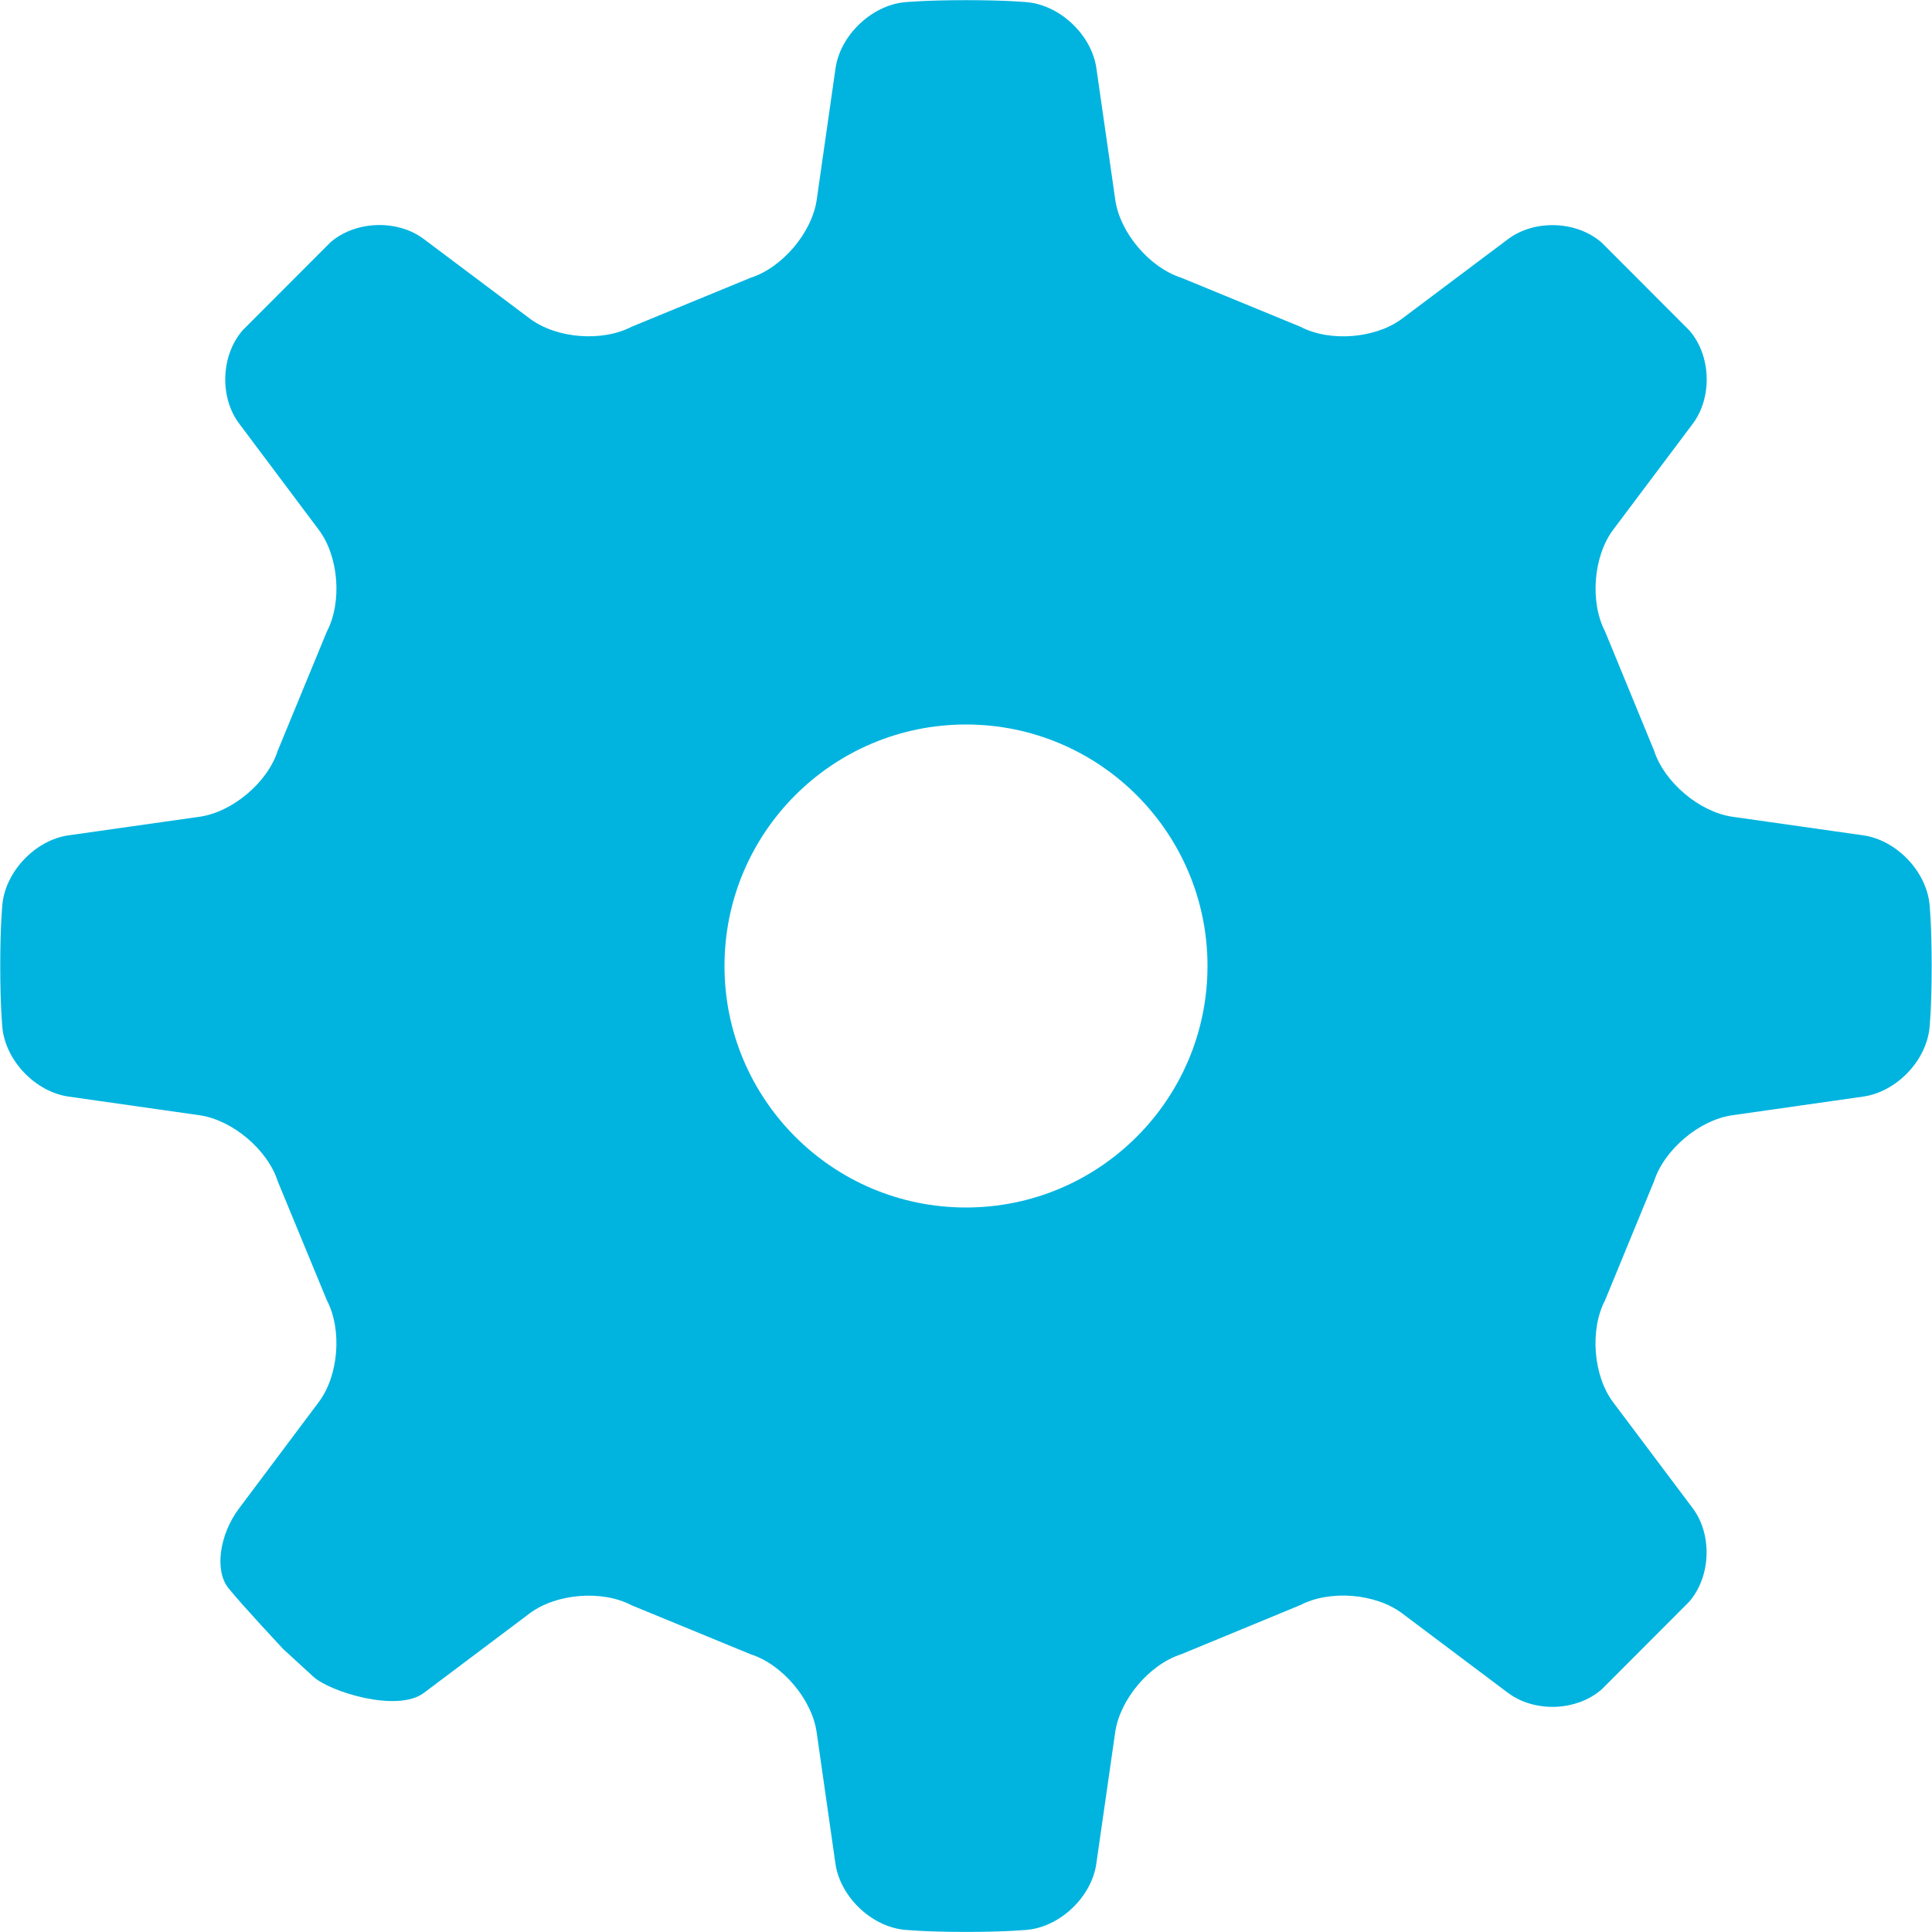
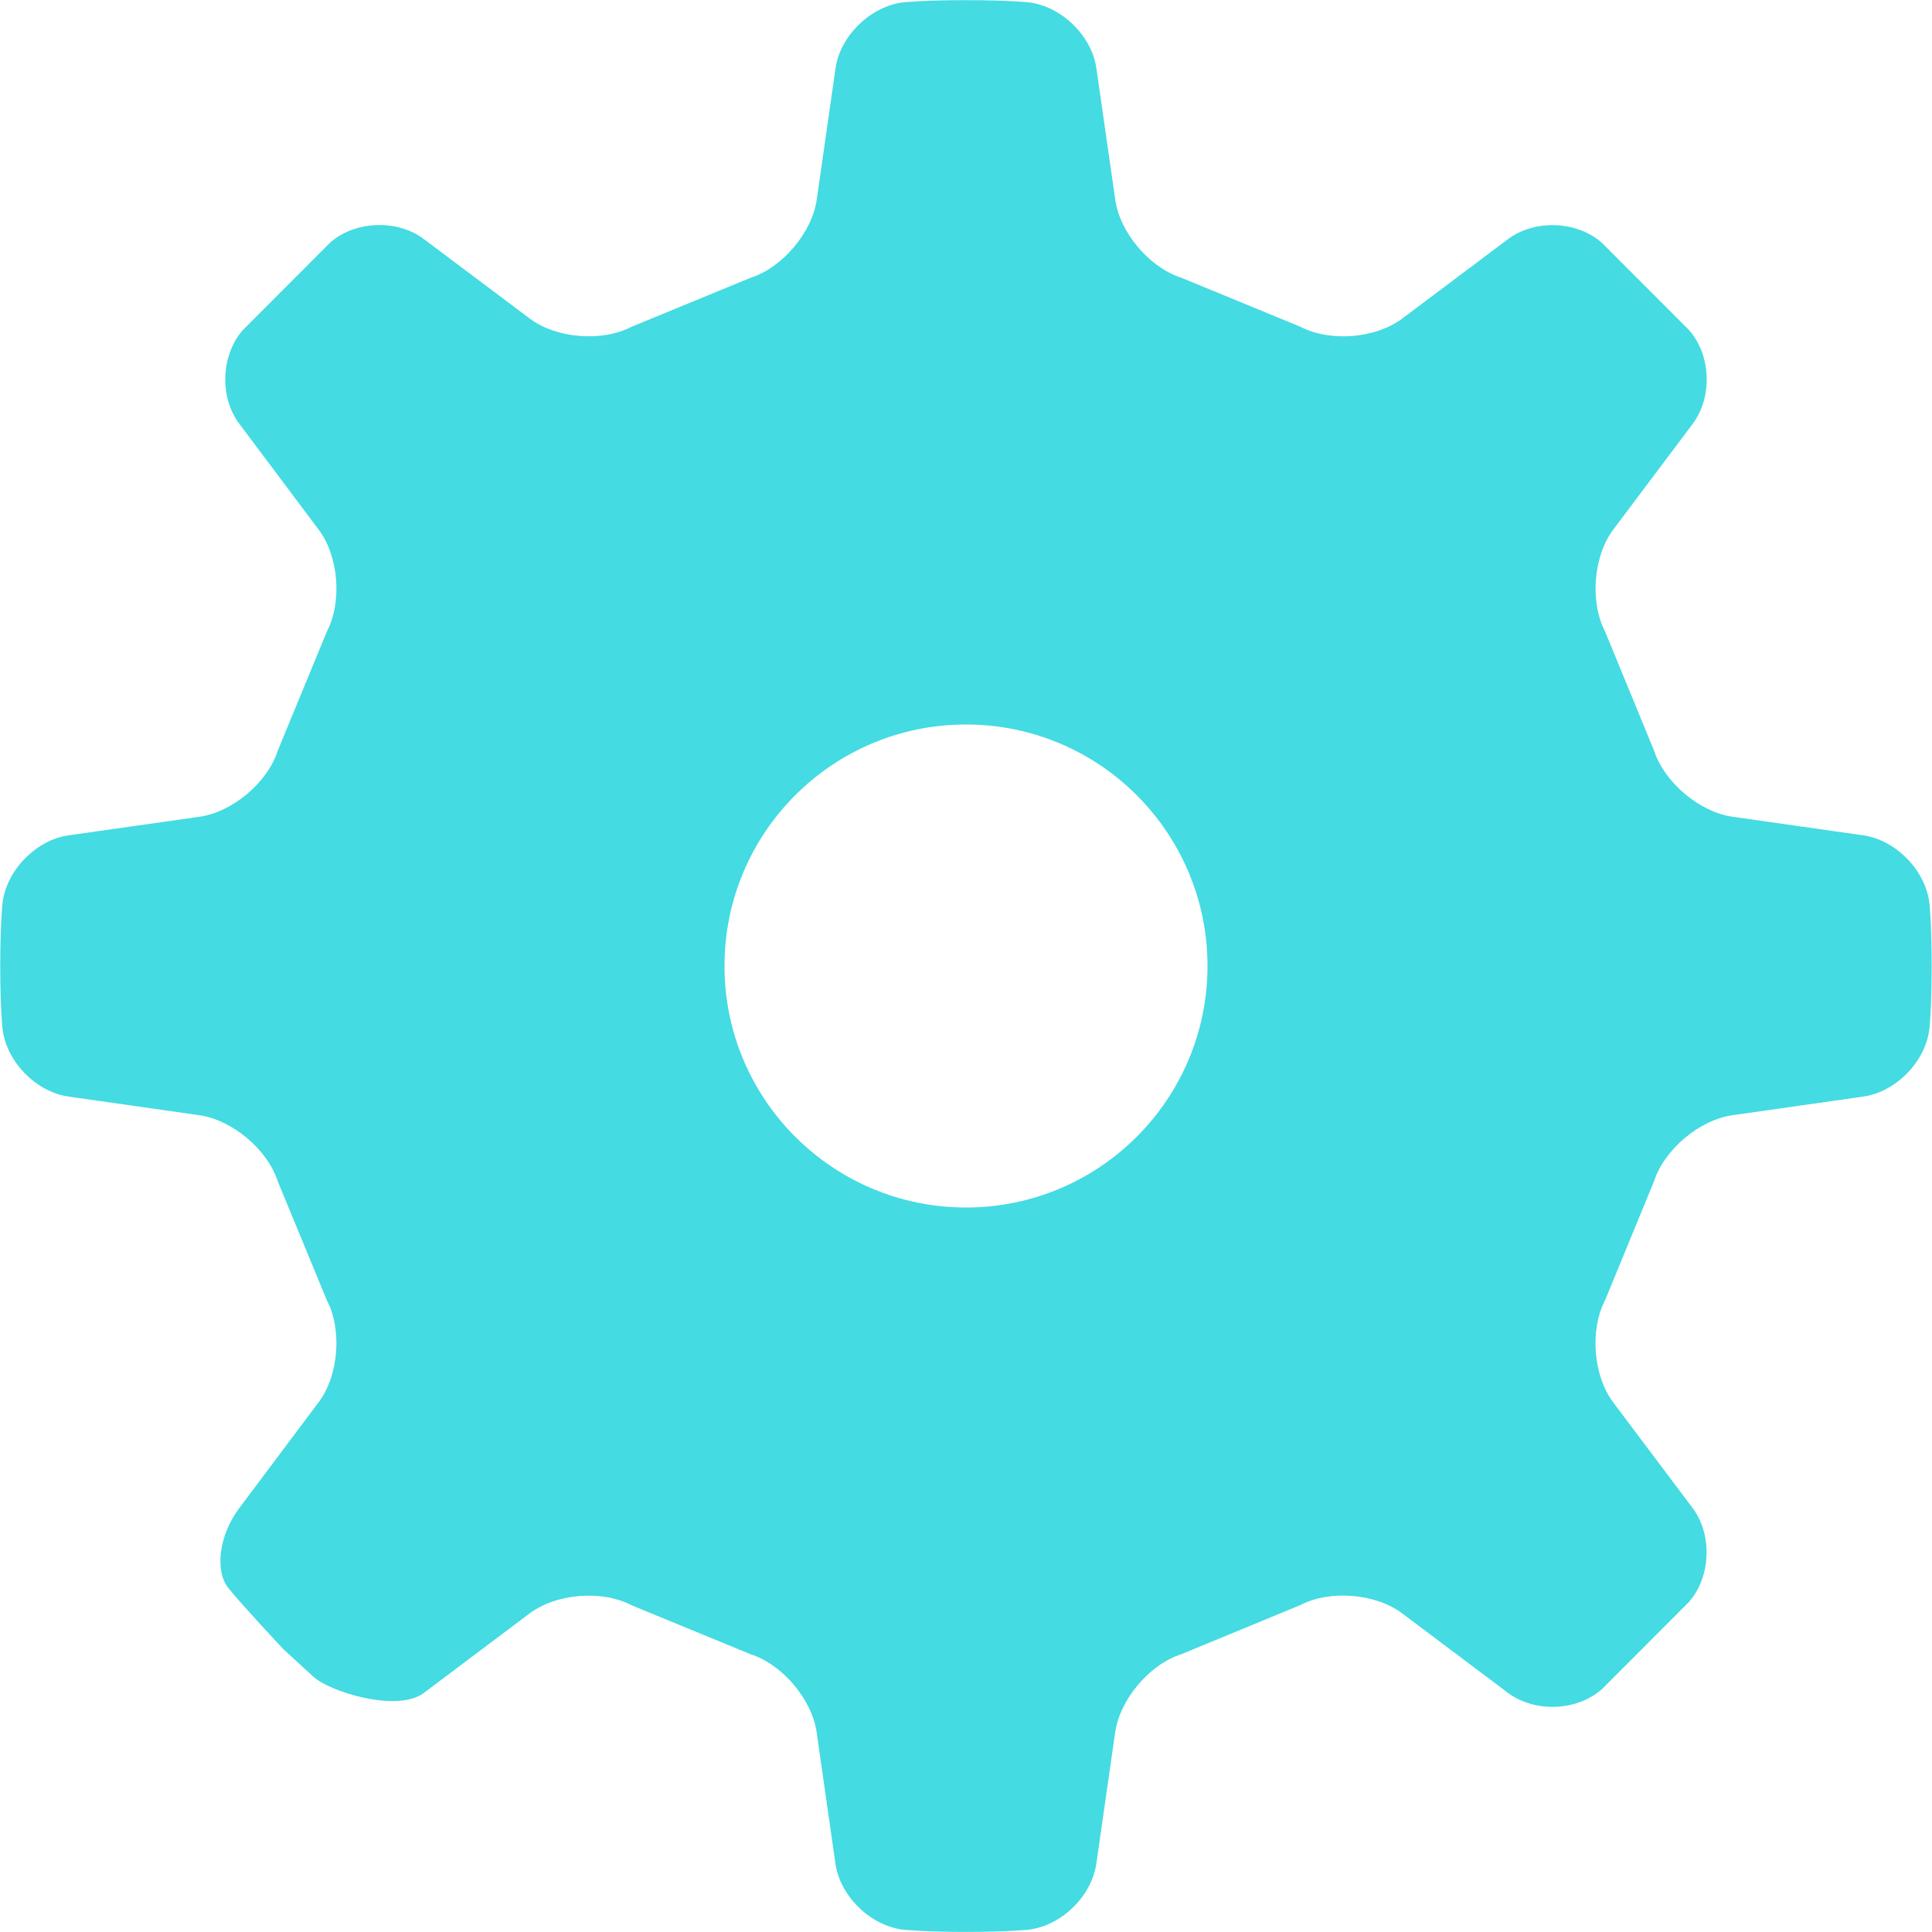
<svg xmlns="http://www.w3.org/2000/svg" version="1.1" id="Layer_1" x="0px" y="0px" width="24px" height="24px" viewBox="0 0 24 24" enable-background="new 0 0 24 24" xml:space="preserve">
-   <path fill="#00B4DF" d="M21.521,10.146c-0.41-0.059-0.846-0.428-0.973-0.82l-0.609-1.481c-0.191-0.365-0.146-0.935,0.1-1.264  l0.99-1.318c0.246-0.33,0.227-0.854-0.047-1.162l-1.084-1.086c-0.309-0.272-0.832-0.293-1.164-0.045l-1.316,0.988  c-0.33,0.248-0.898,0.293-1.264,0.101l-1.48-0.609c-0.395-0.126-0.764-0.562-0.82-0.971L13.62,0.85  c-0.057-0.409-0.441-0.778-0.85-0.822c0,0-0.255-0.026-0.77-0.026c-0.514,0-0.769,0.026-0.769,0.026  c-0.41,0.044-0.794,0.413-0.852,0.822l-0.233,1.629c-0.058,0.409-0.427,0.845-0.82,0.971l-1.48,0.609  C7.48,4.25,6.912,4.206,6.582,3.958L5.264,2.969C4.934,2.721,4.41,2.741,4.101,3.014L3.017,4.1C2.745,4.409,2.723,4.932,2.971,5.262  L3.959,6.58c0.249,0.33,0.293,0.899,0.102,1.264L3.45,9.326c-0.125,0.393-0.562,0.762-0.971,0.82L0.85,10.377  c-0.408,0.059-0.777,0.442-0.82,0.853c0,0-0.027,0.255-0.027,0.77s0.027,0.77,0.027,0.77c0.043,0.411,0.412,0.793,0.82,0.852  l1.629,0.232c0.408,0.059,0.846,0.428,0.971,0.82l0.611,1.48c0.191,0.365,0.146,0.936-0.102,1.264l-0.988,1.318  c-0.248,0.33-0.308,0.779-0.132,0.994c0.175,0.217,0.677,0.752,0.678,0.754c0.001,0.002,0.171,0.156,0.375,0.344  c0.204,0.188,1.042,0.449,1.372,0.203l1.317-0.99c0.33-0.246,0.898-0.293,1.264-0.1l1.48,0.609c0.394,0.125,0.763,0.562,0.82,0.971  l0.233,1.629c0.058,0.408,0.441,0.779,0.852,0.822c0,0,0.255,0.027,0.769,0.027c0.515,0,0.77-0.027,0.77-0.027  c0.409-0.043,0.793-0.414,0.85-0.822l0.234-1.629c0.057-0.408,0.426-0.846,0.82-0.971l1.48-0.611  c0.365-0.191,0.934-0.146,1.264,0.102l1.318,0.99c0.332,0.246,0.854,0.227,1.164-0.047l1.082-1.084  c0.273-0.311,0.293-0.834,0.047-1.164l-0.99-1.318c-0.246-0.328-0.291-0.898-0.1-1.264l0.609-1.48  c0.127-0.393,0.562-0.762,0.973-0.82l1.627-0.232c0.41-0.059,0.779-0.441,0.822-0.852c0,0,0.027-0.255,0.027-0.77  c0-0.515-0.027-0.77-0.027-0.77c-0.043-0.41-0.412-0.794-0.822-0.853C23.147,10.377,21.521,10.146,21.521,10.146z M12,15  c-1.657,0-3-1.344-3-3c0-1.657,1.343-3,3-3s3,1.344,3,3S13.656,15,12,15z" />
+   <path fill="#44DBE2" d="M21.521,10.146c-0.41-0.059-0.846-0.428-0.973-0.82l-0.609-1.481c-0.191-0.365-0.146-0.935,0.1-1.264  l0.99-1.318c0.246-0.33,0.227-0.854-0.047-1.162l-1.084-1.086c-0.309-0.272-0.832-0.293-1.164-0.045l-1.316,0.988  c-0.33,0.248-0.898,0.293-1.264,0.101l-1.48-0.609c-0.395-0.126-0.764-0.562-0.82-0.971L13.62,0.85  c-0.057-0.409-0.441-0.778-0.85-0.822c0,0-0.255-0.026-0.77-0.026c-0.514,0-0.769,0.026-0.769,0.026  c-0.41,0.044-0.794,0.413-0.852,0.822l-0.233,1.629c-0.058,0.409-0.427,0.845-0.82,0.971l-1.48,0.609  C7.48,4.25,6.912,4.206,6.582,3.958L5.264,2.969C4.934,2.721,4.41,2.741,4.101,3.014L3.017,4.1C2.745,4.409,2.723,4.932,2.971,5.262  L3.959,6.58c0.249,0.33,0.293,0.899,0.102,1.264L3.45,9.326c-0.125,0.393-0.562,0.762-0.971,0.82L0.85,10.377  c-0.408,0.059-0.777,0.442-0.82,0.853c0,0-0.027,0.255-0.027,0.77s0.027,0.77,0.027,0.77c0.043,0.411,0.412,0.793,0.82,0.852  l1.629,0.232c0.408,0.059,0.846,0.428,0.971,0.82l0.611,1.48c0.191,0.365,0.146,0.936-0.102,1.264l-0.988,1.318  c-0.248,0.33-0.308,0.779-0.132,0.994c0.175,0.217,0.677,0.752,0.678,0.754c0.001,0.002,0.171,0.156,0.375,0.344  c0.204,0.188,1.042,0.449,1.372,0.203l1.317-0.99c0.33-0.246,0.898-0.293,1.264-0.1l1.48,0.609c0.394,0.125,0.763,0.562,0.82,0.971  l0.233,1.629c0.058,0.408,0.441,0.779,0.852,0.822c0,0,0.255,0.027,0.769,0.027c0.515,0,0.77-0.027,0.77-0.027  c0.409-0.043,0.793-0.414,0.85-0.822l0.234-1.629c0.057-0.408,0.426-0.846,0.82-0.971l1.48-0.611  c0.365-0.191,0.934-0.146,1.264,0.102l1.318,0.99c0.332,0.246,0.854,0.227,1.164-0.047l1.082-1.084  c0.273-0.311,0.293-0.834,0.047-1.164l-0.99-1.318c-0.246-0.328-0.291-0.898-0.1-1.264l0.609-1.48  c0.127-0.393,0.562-0.762,0.973-0.82l1.627-0.232c0.41-0.059,0.779-0.441,0.822-0.852c0,0,0.027-0.255,0.027-0.77  c0-0.515-0.027-0.77-0.027-0.77c-0.043-0.41-0.412-0.794-0.822-0.853C23.147,10.377,21.521,10.146,21.521,10.146z M12,15  c-1.657,0-3-1.344-3-3c0-1.657,1.343-3,3-3s3,1.344,3,3S13.656,15,12,15z" />
</svg>
